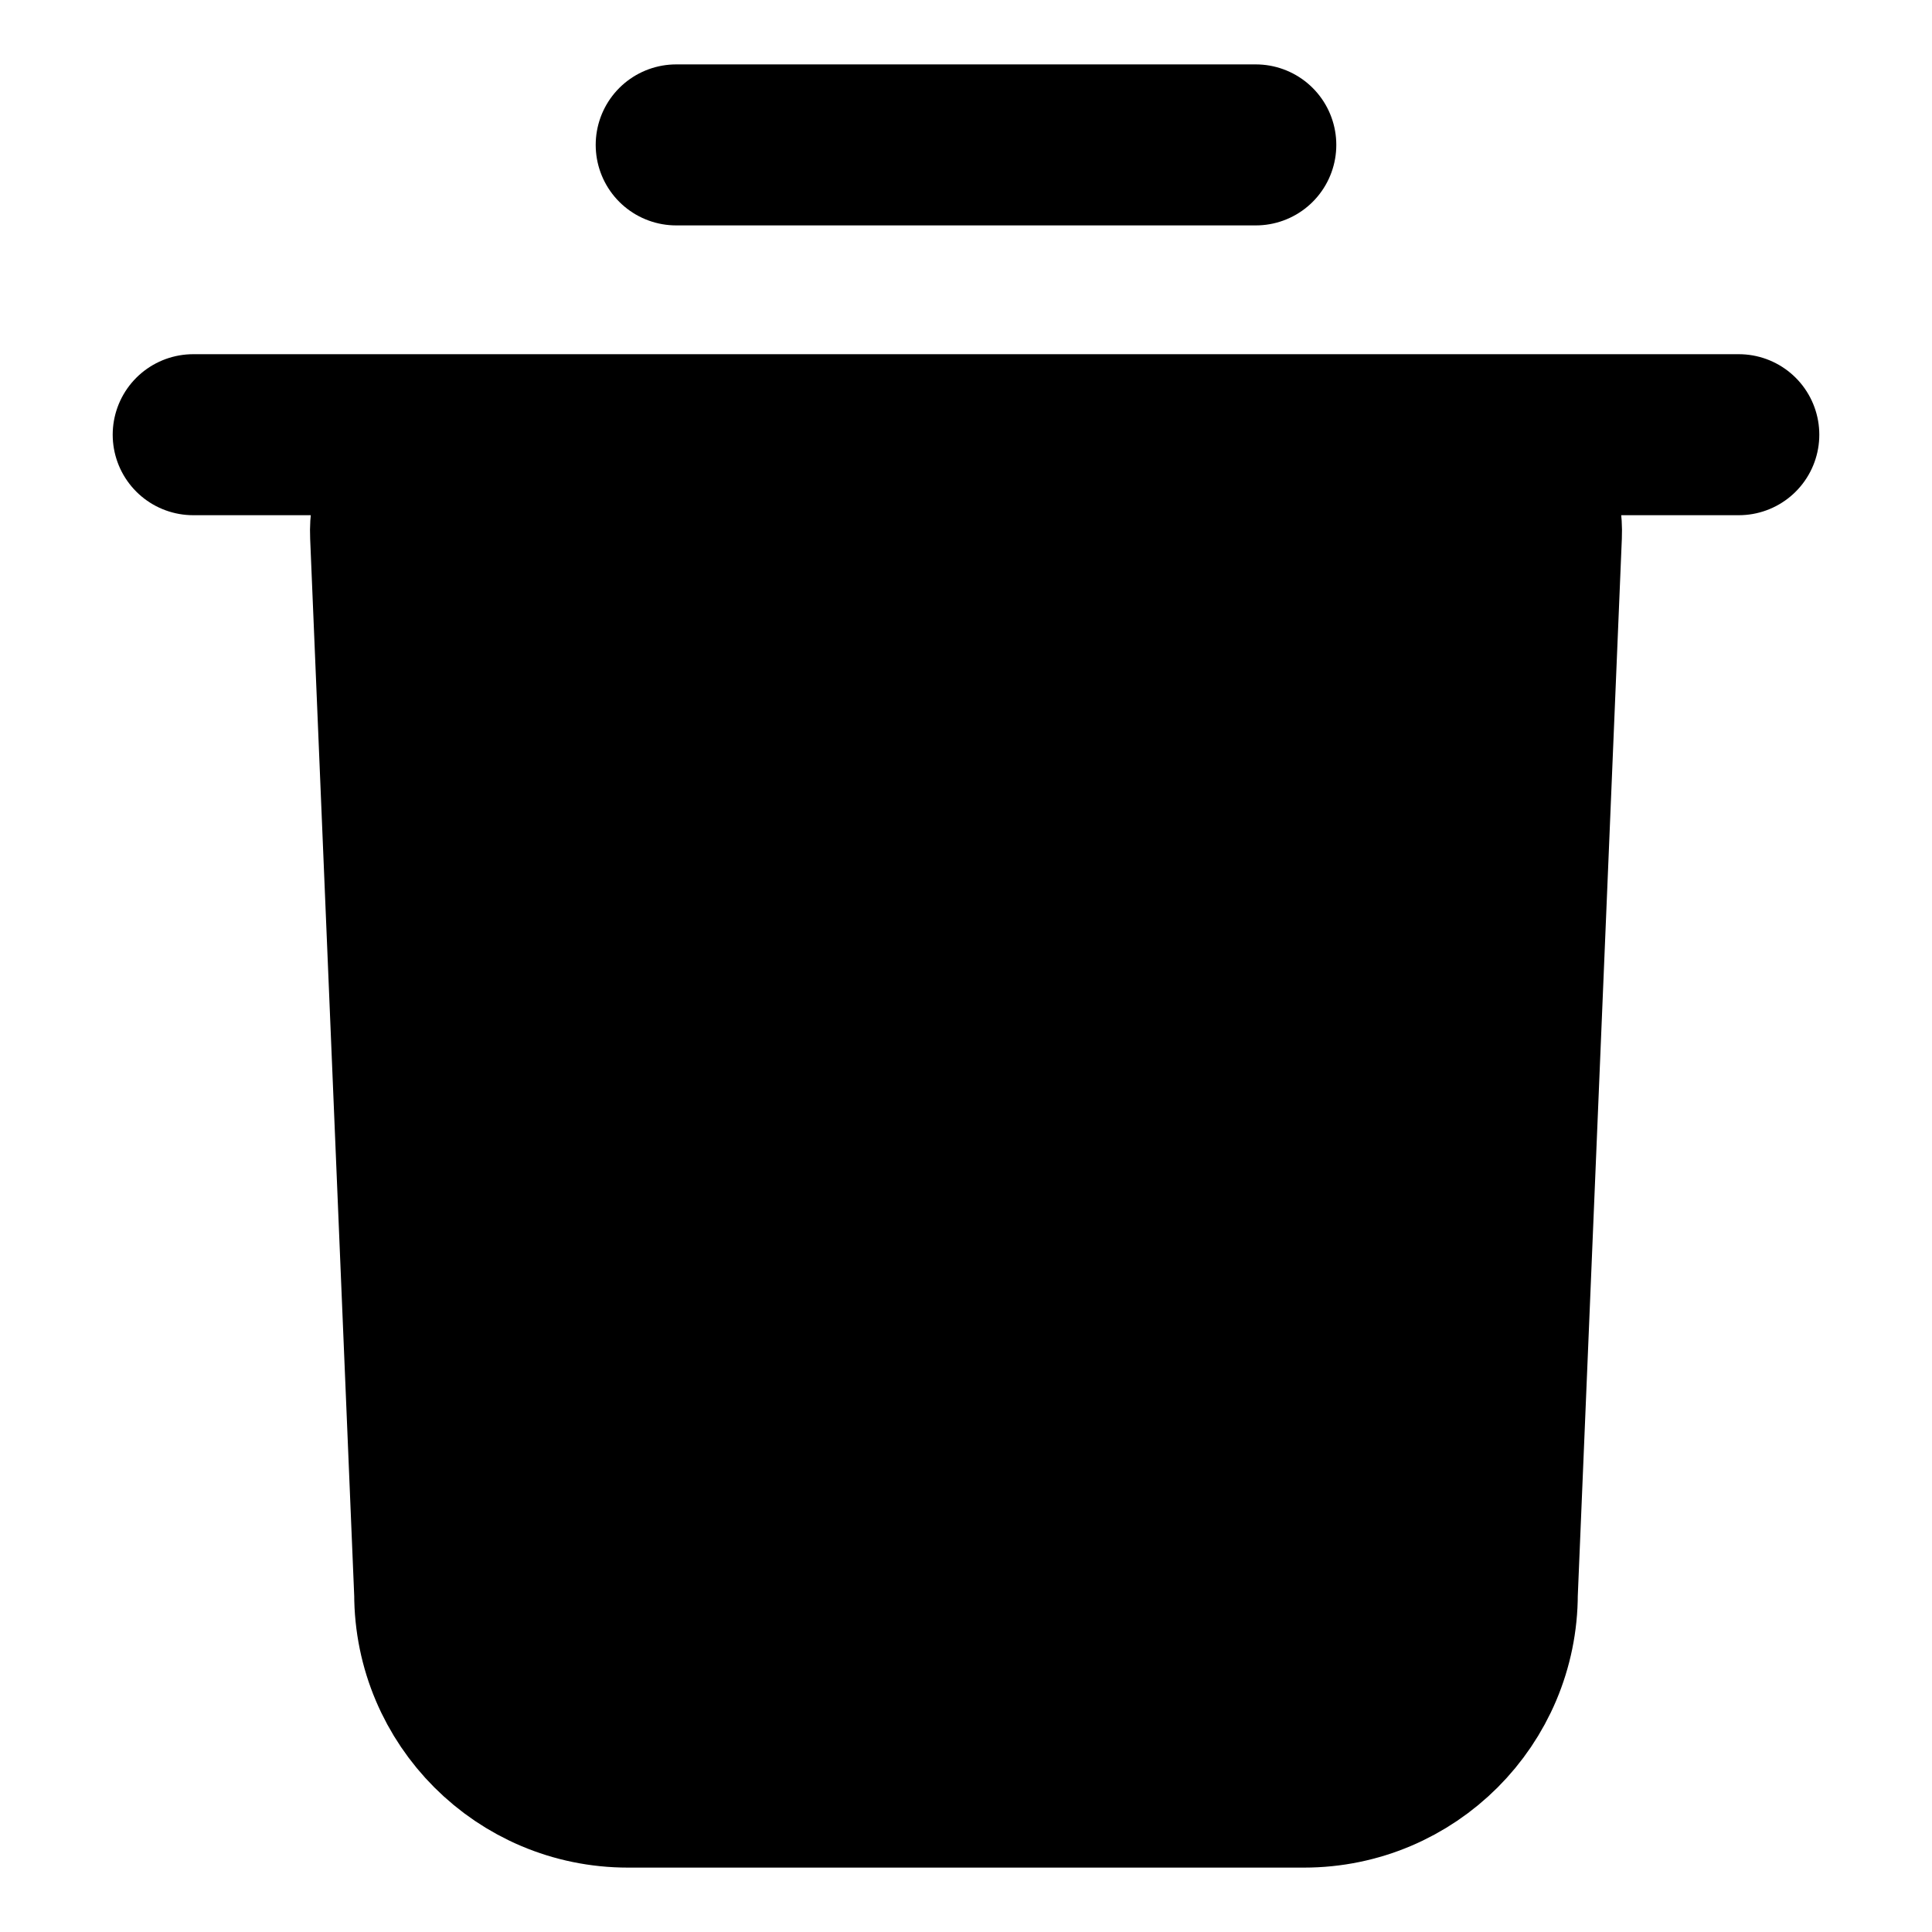
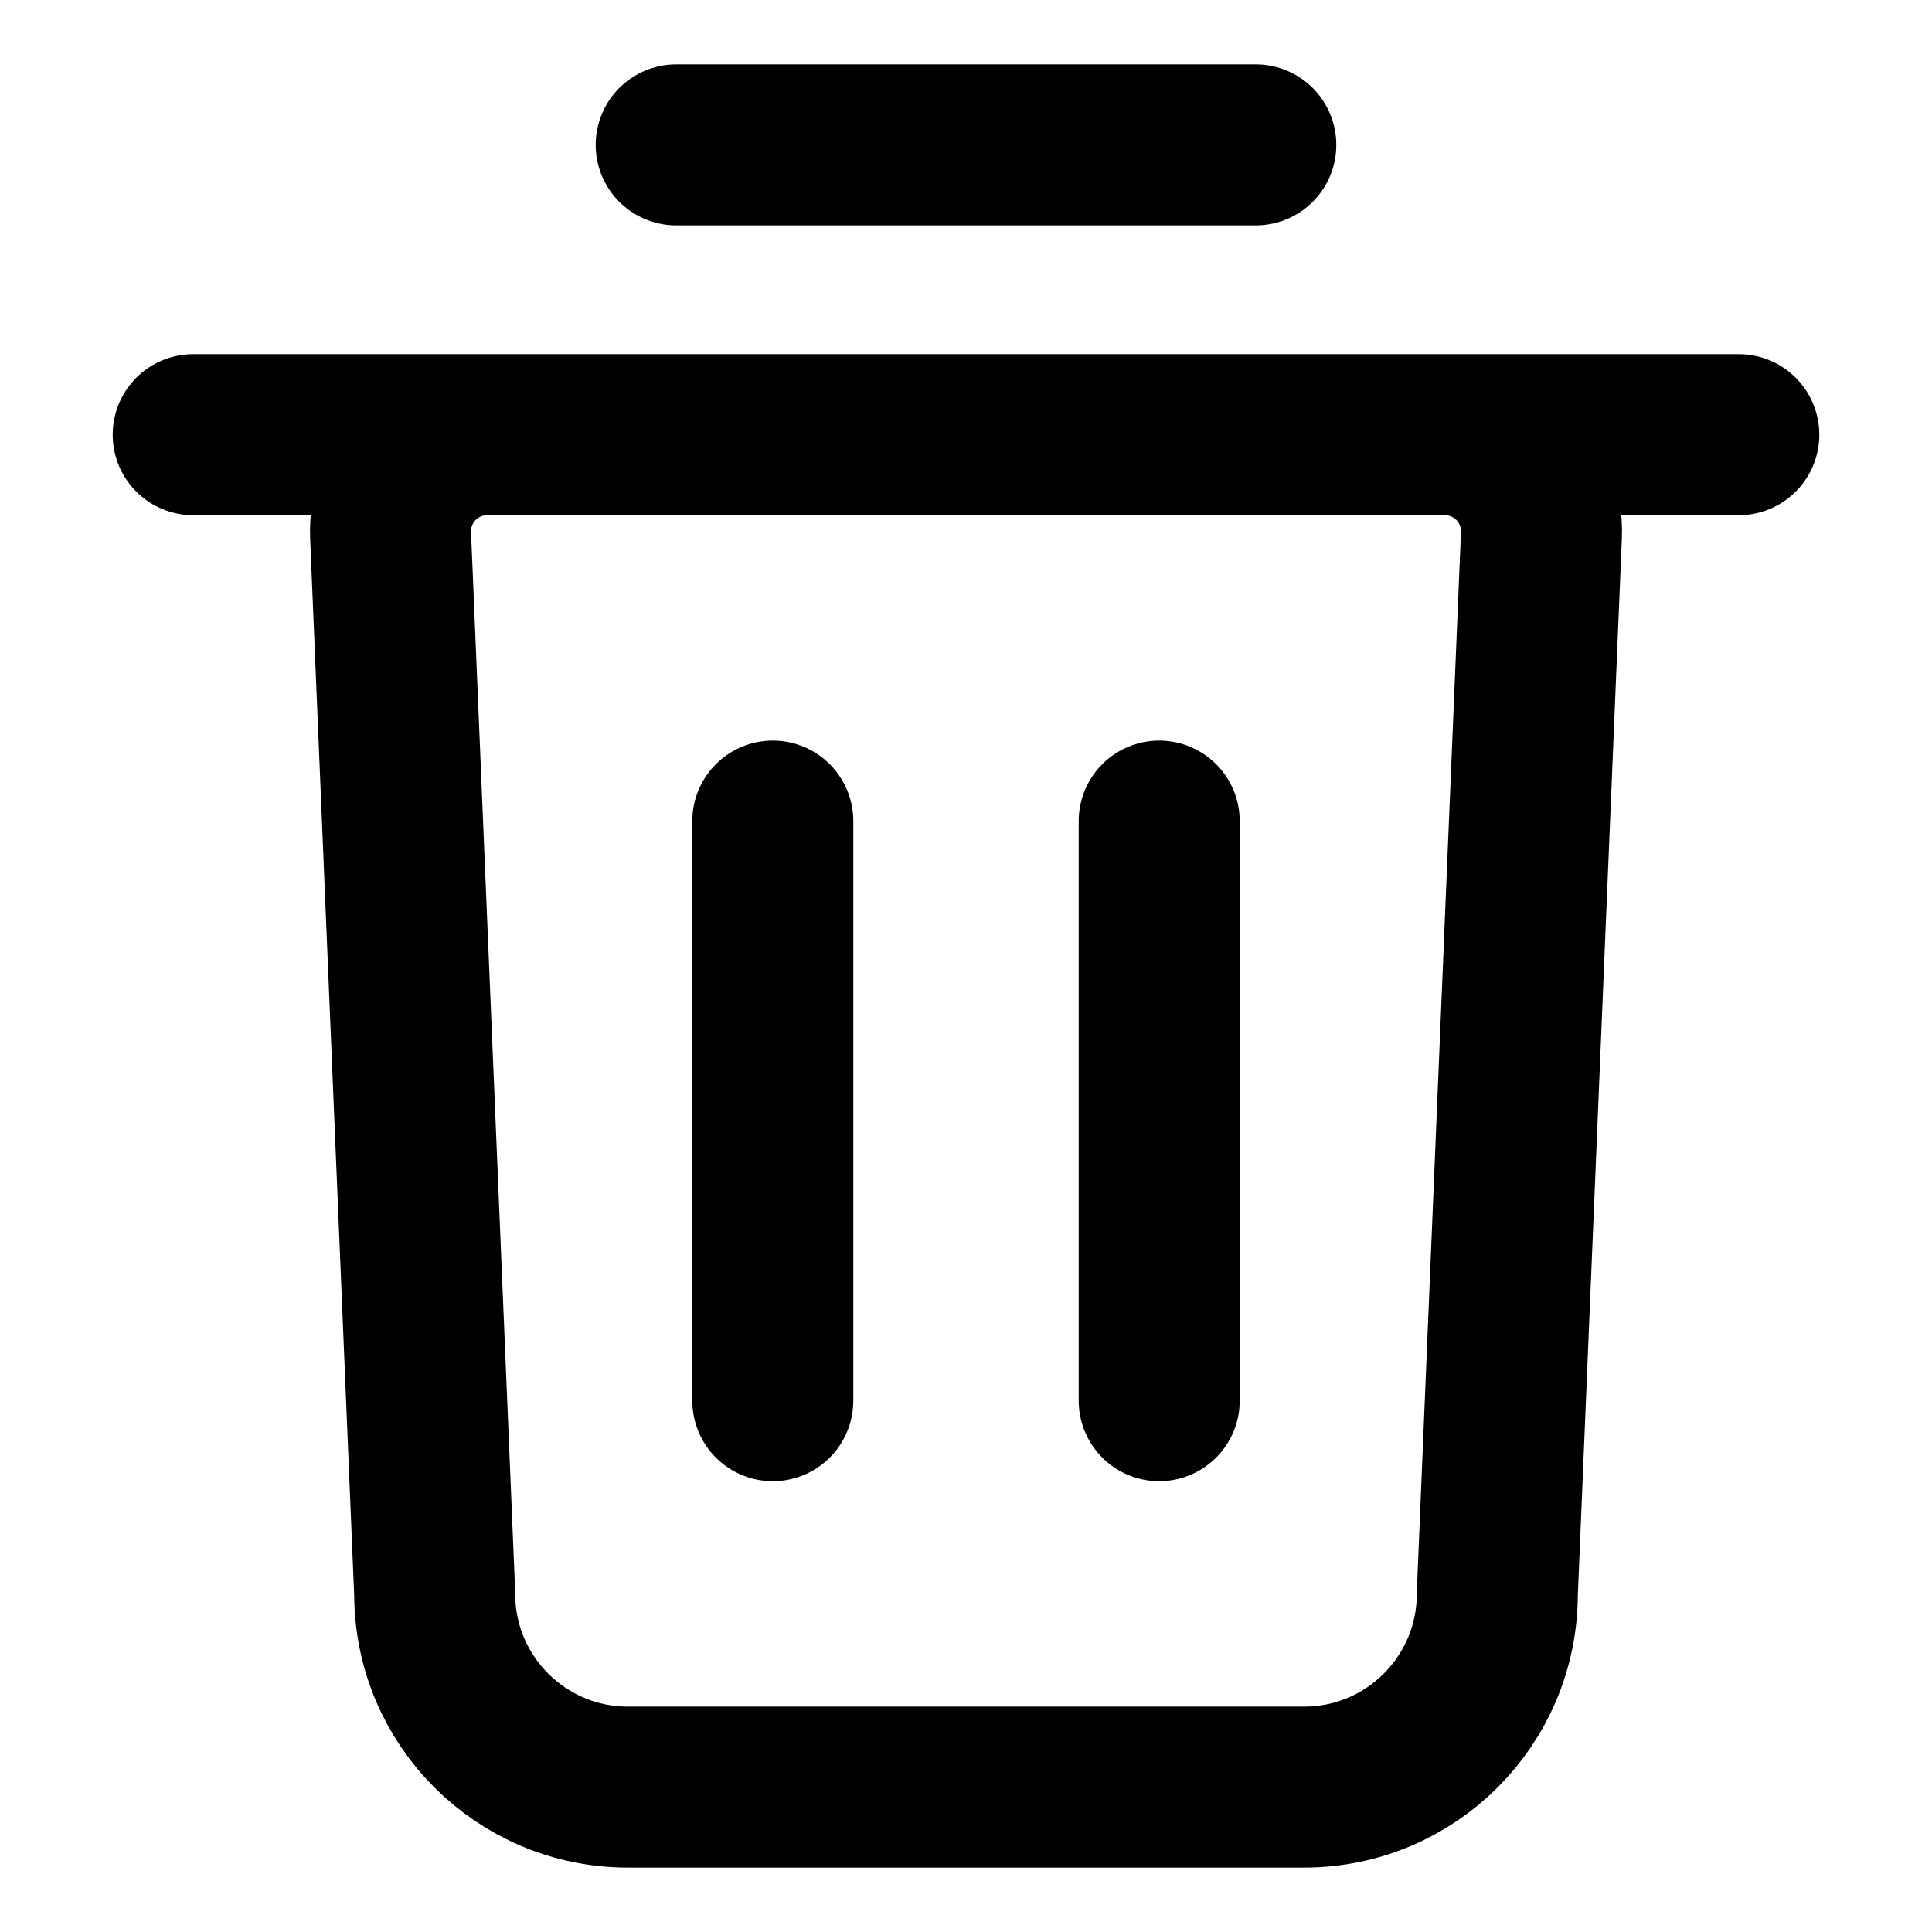
- <svg xmlns="http://www.w3.org/2000/svg" fill="currentColor" viewBox="0 0 24 24">
-   <path stroke="currentColor" stroke-linecap="round" stroke-linejoin="round" stroke-width="2" d="M2.4 5.4h19.2M8.4 1.8h7.2m-6 15.6v-7.2m4.8 7.2v-7.2m1.8 12H7.8a2.4 2.4 0 0 1-2.4-2.4L4.852 6.65A1.2 1.2 0 0 1 6.051 5.4h11.898a1.2 1.2 0 0 1 1.199 1.25L18.6 19.8a2.4 2.4 0 0 1-2.4 2.4Z" />
+ <svg xmlns="http://www.w3.org/2000/svg" viewBox="0 0 24 24" fill="none">
+   <path stroke="currentColor" stroke-linecap="round" stroke-linejoin="round" stroke-width="2" d="M2.4 5.4h19.2M8.4 1.8h7.2m-6 15.6v-7.2m4.8 7.2v-7.2m1.8 12H7.8a2.4 2.4 0 0 1-2.4-2.4L4.852 6.65A1.2 1.2 0 0 1 6.051 5.4h11.898a1.2 1.2 0 0 1 1.199 1.25L18.6 19.8a2.4 2.4 0 0 1-2.4 2.4Z" fill="none" />
</svg>
